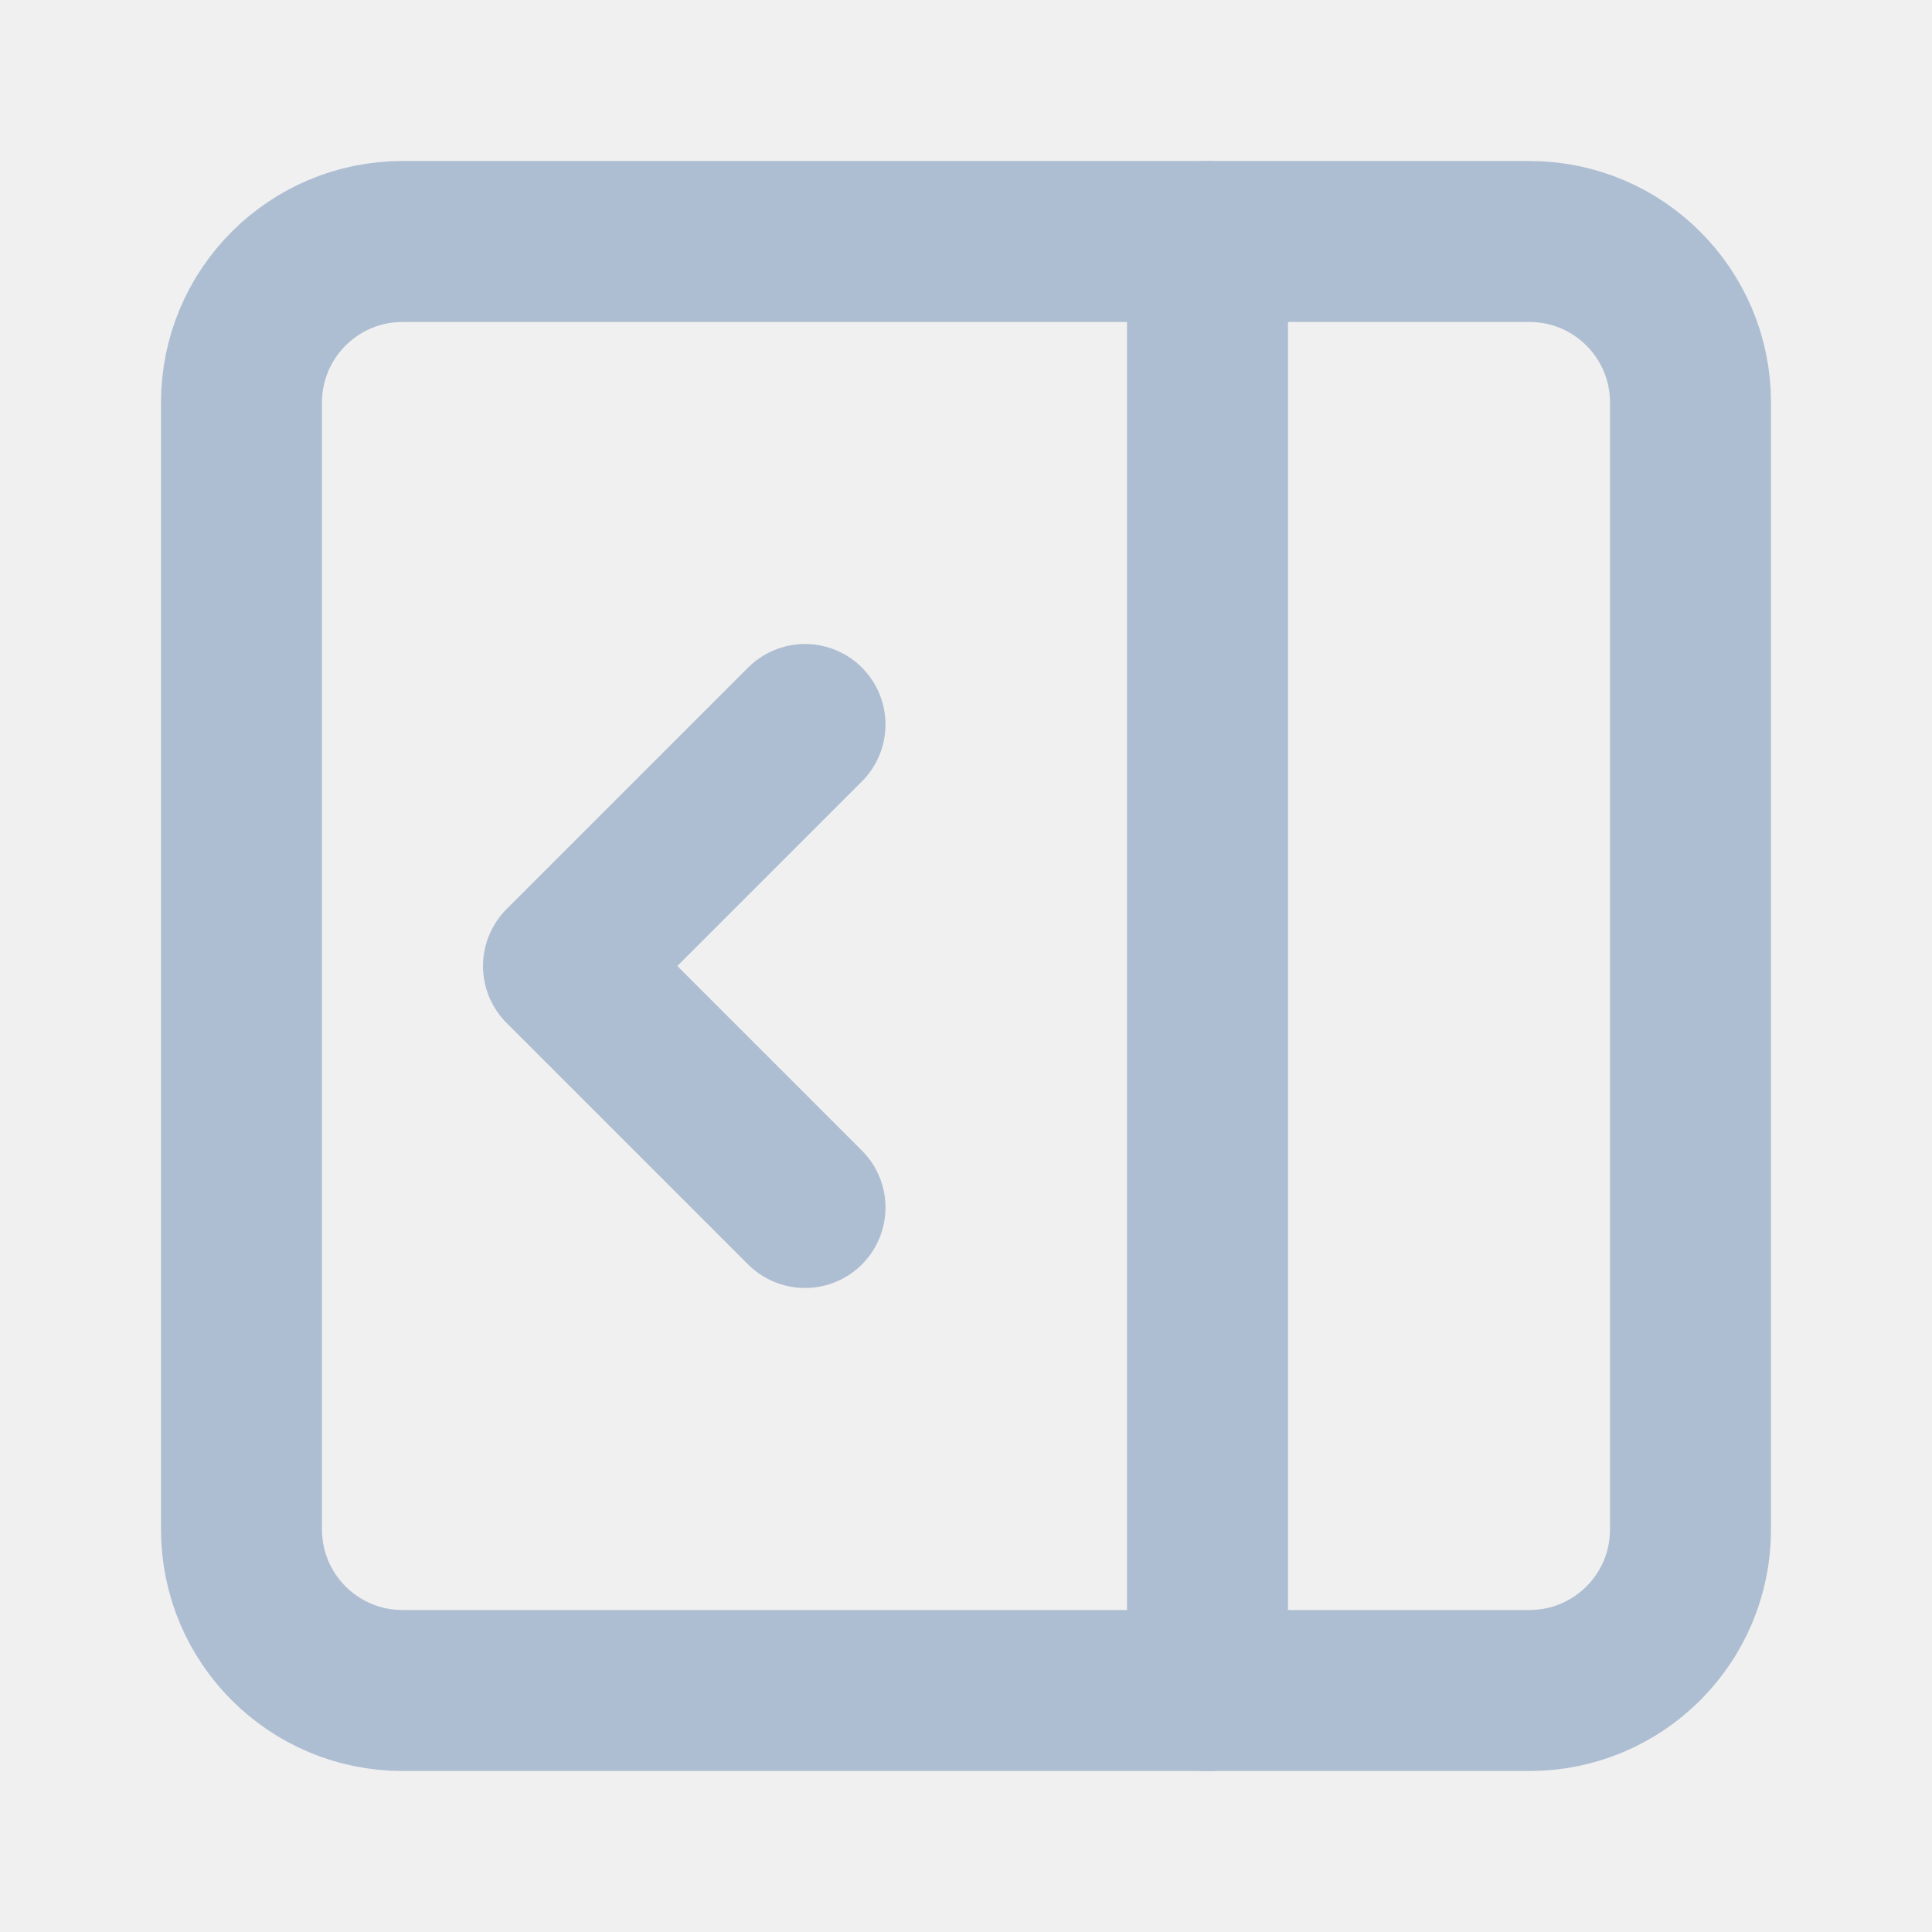
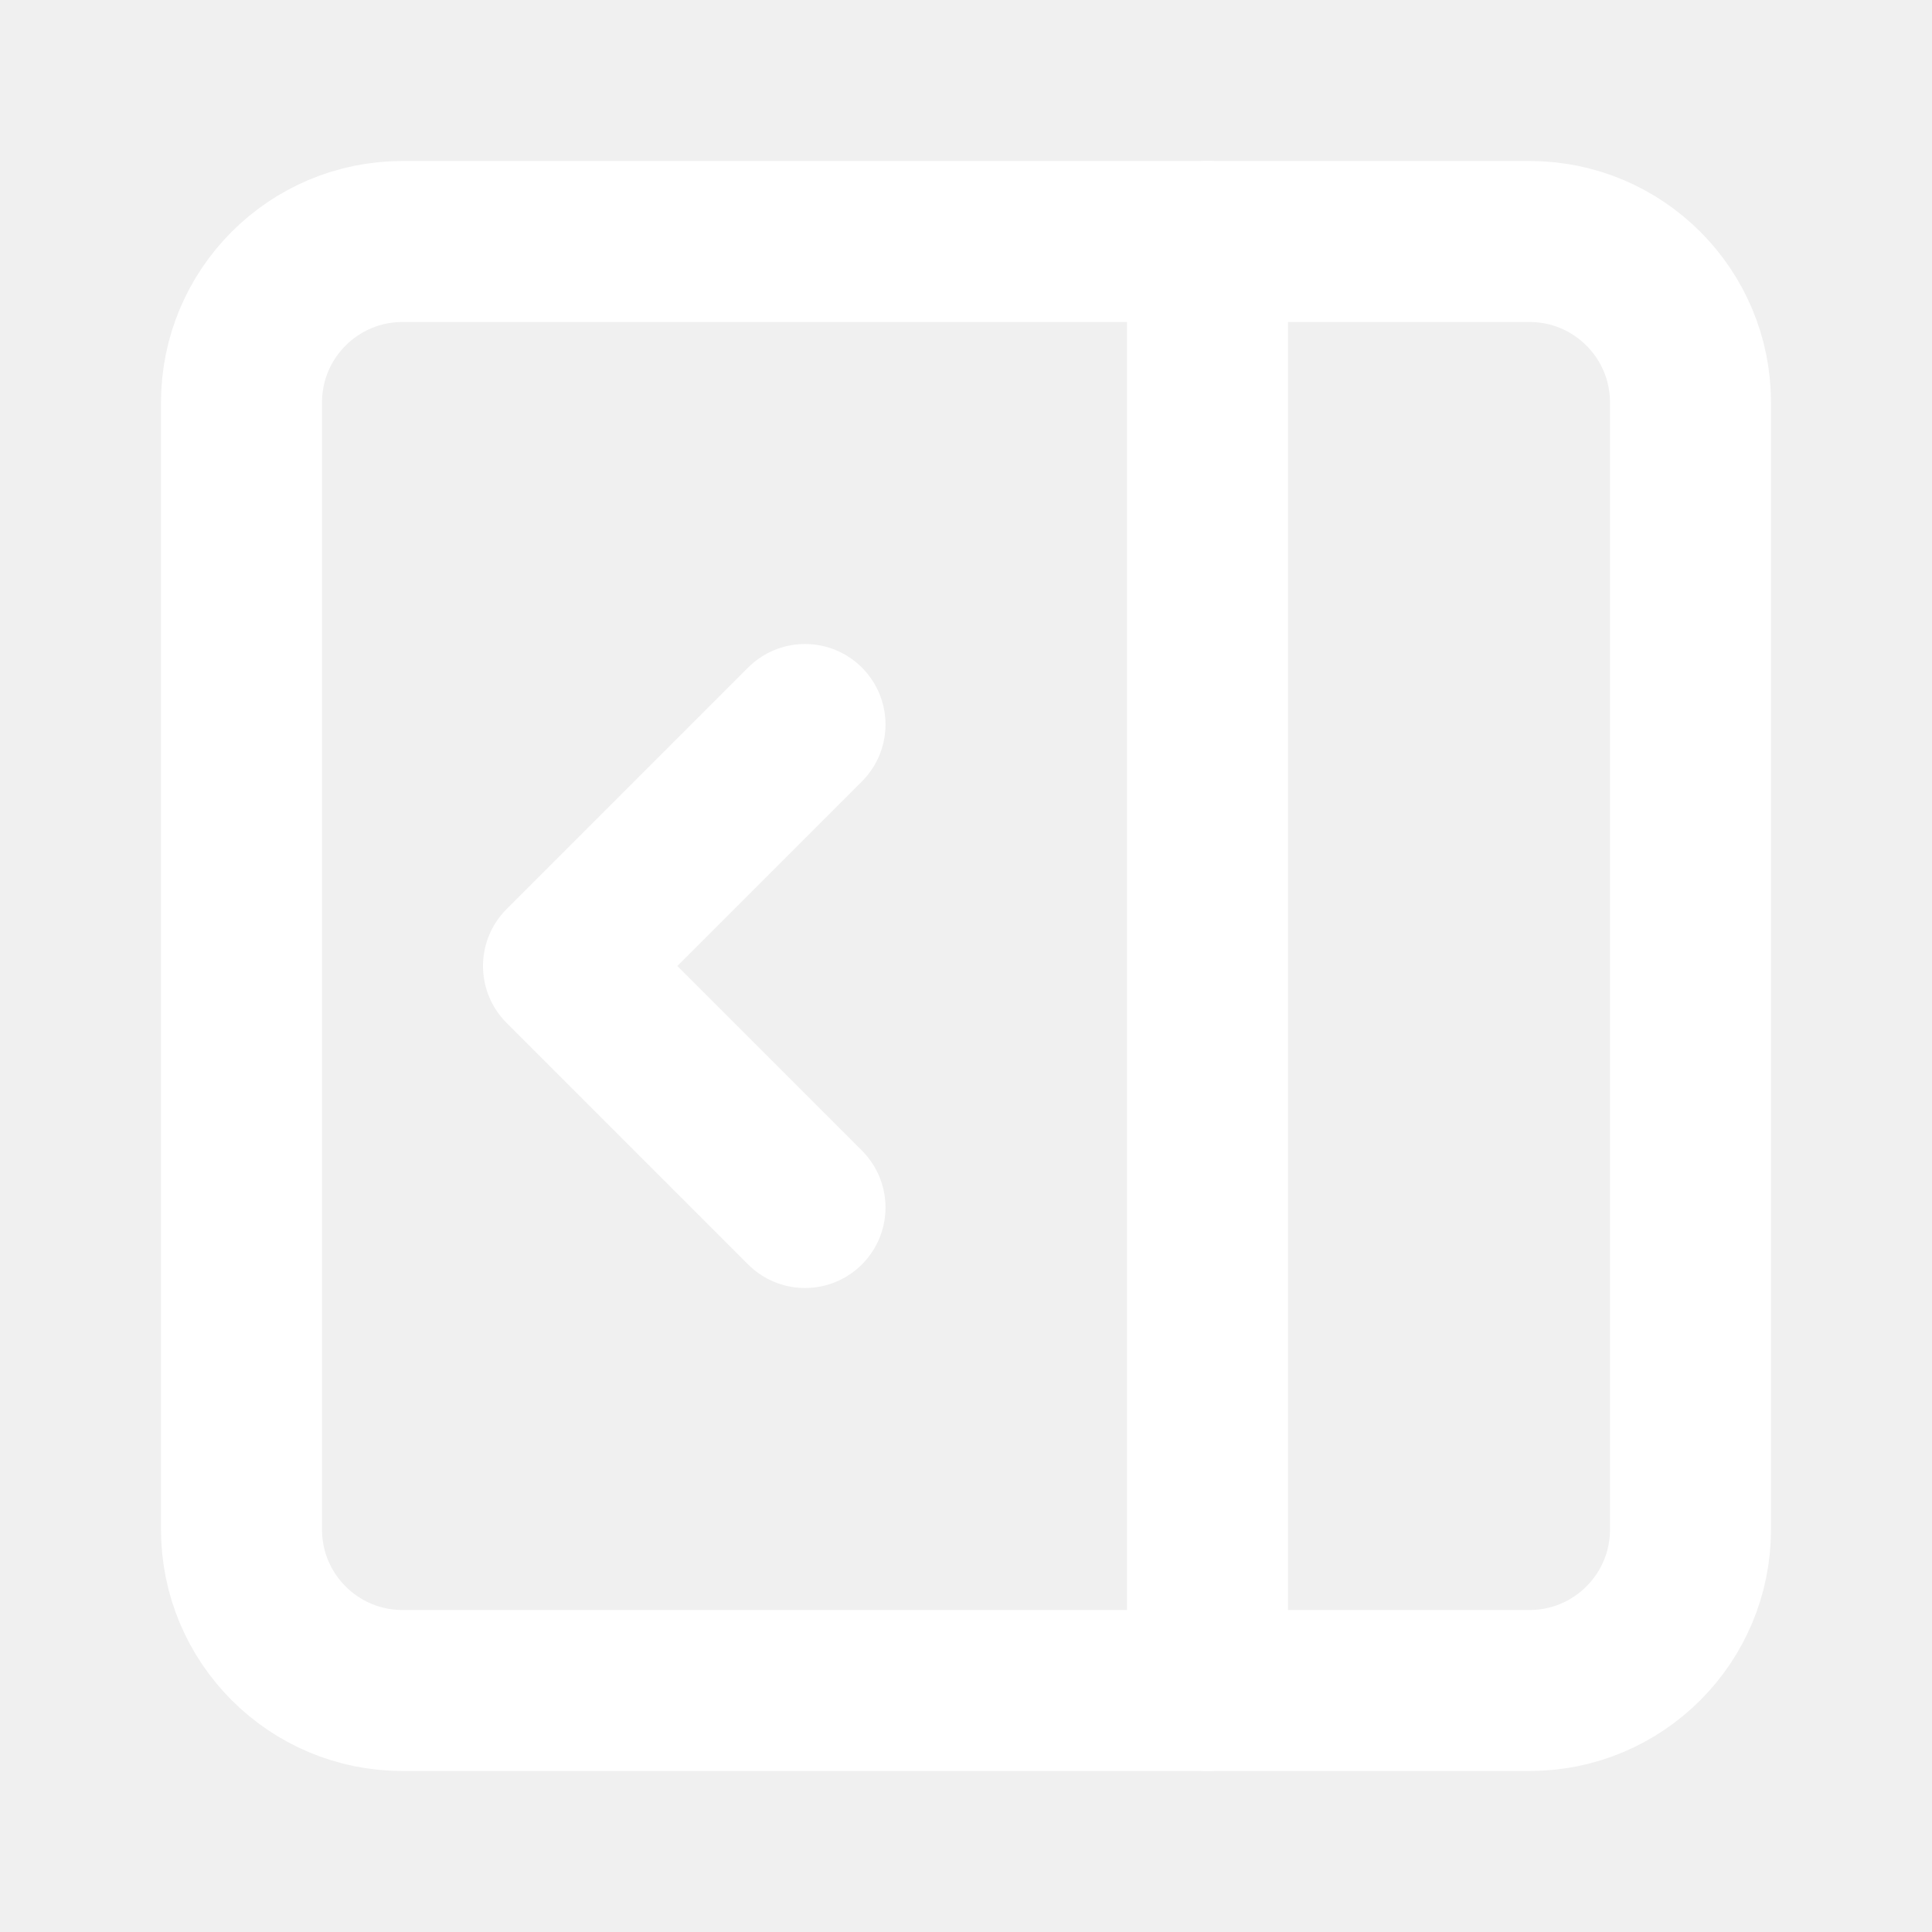
- <svg xmlns="http://www.w3.org/2000/svg" width="24" height="24" viewBox="0 0 24 24" fill="none" stroke="#aebed2" stroke-width="2" stroke-linecap="round" stroke-linejoin="round">
+ <svg xmlns="http://www.w3.org/2000/svg" width="24" height="24" viewBox="0 0 24 24" fill="none" stroke="#ffffff" stroke-width="2" stroke-linecap="round" stroke-linejoin="round">
  <rect width="18" height="18" x="3" y="3" rx="2" />
  <path d="M15 3v18" />
  <path d="m10 15-3-3 3-3" />
</svg>
